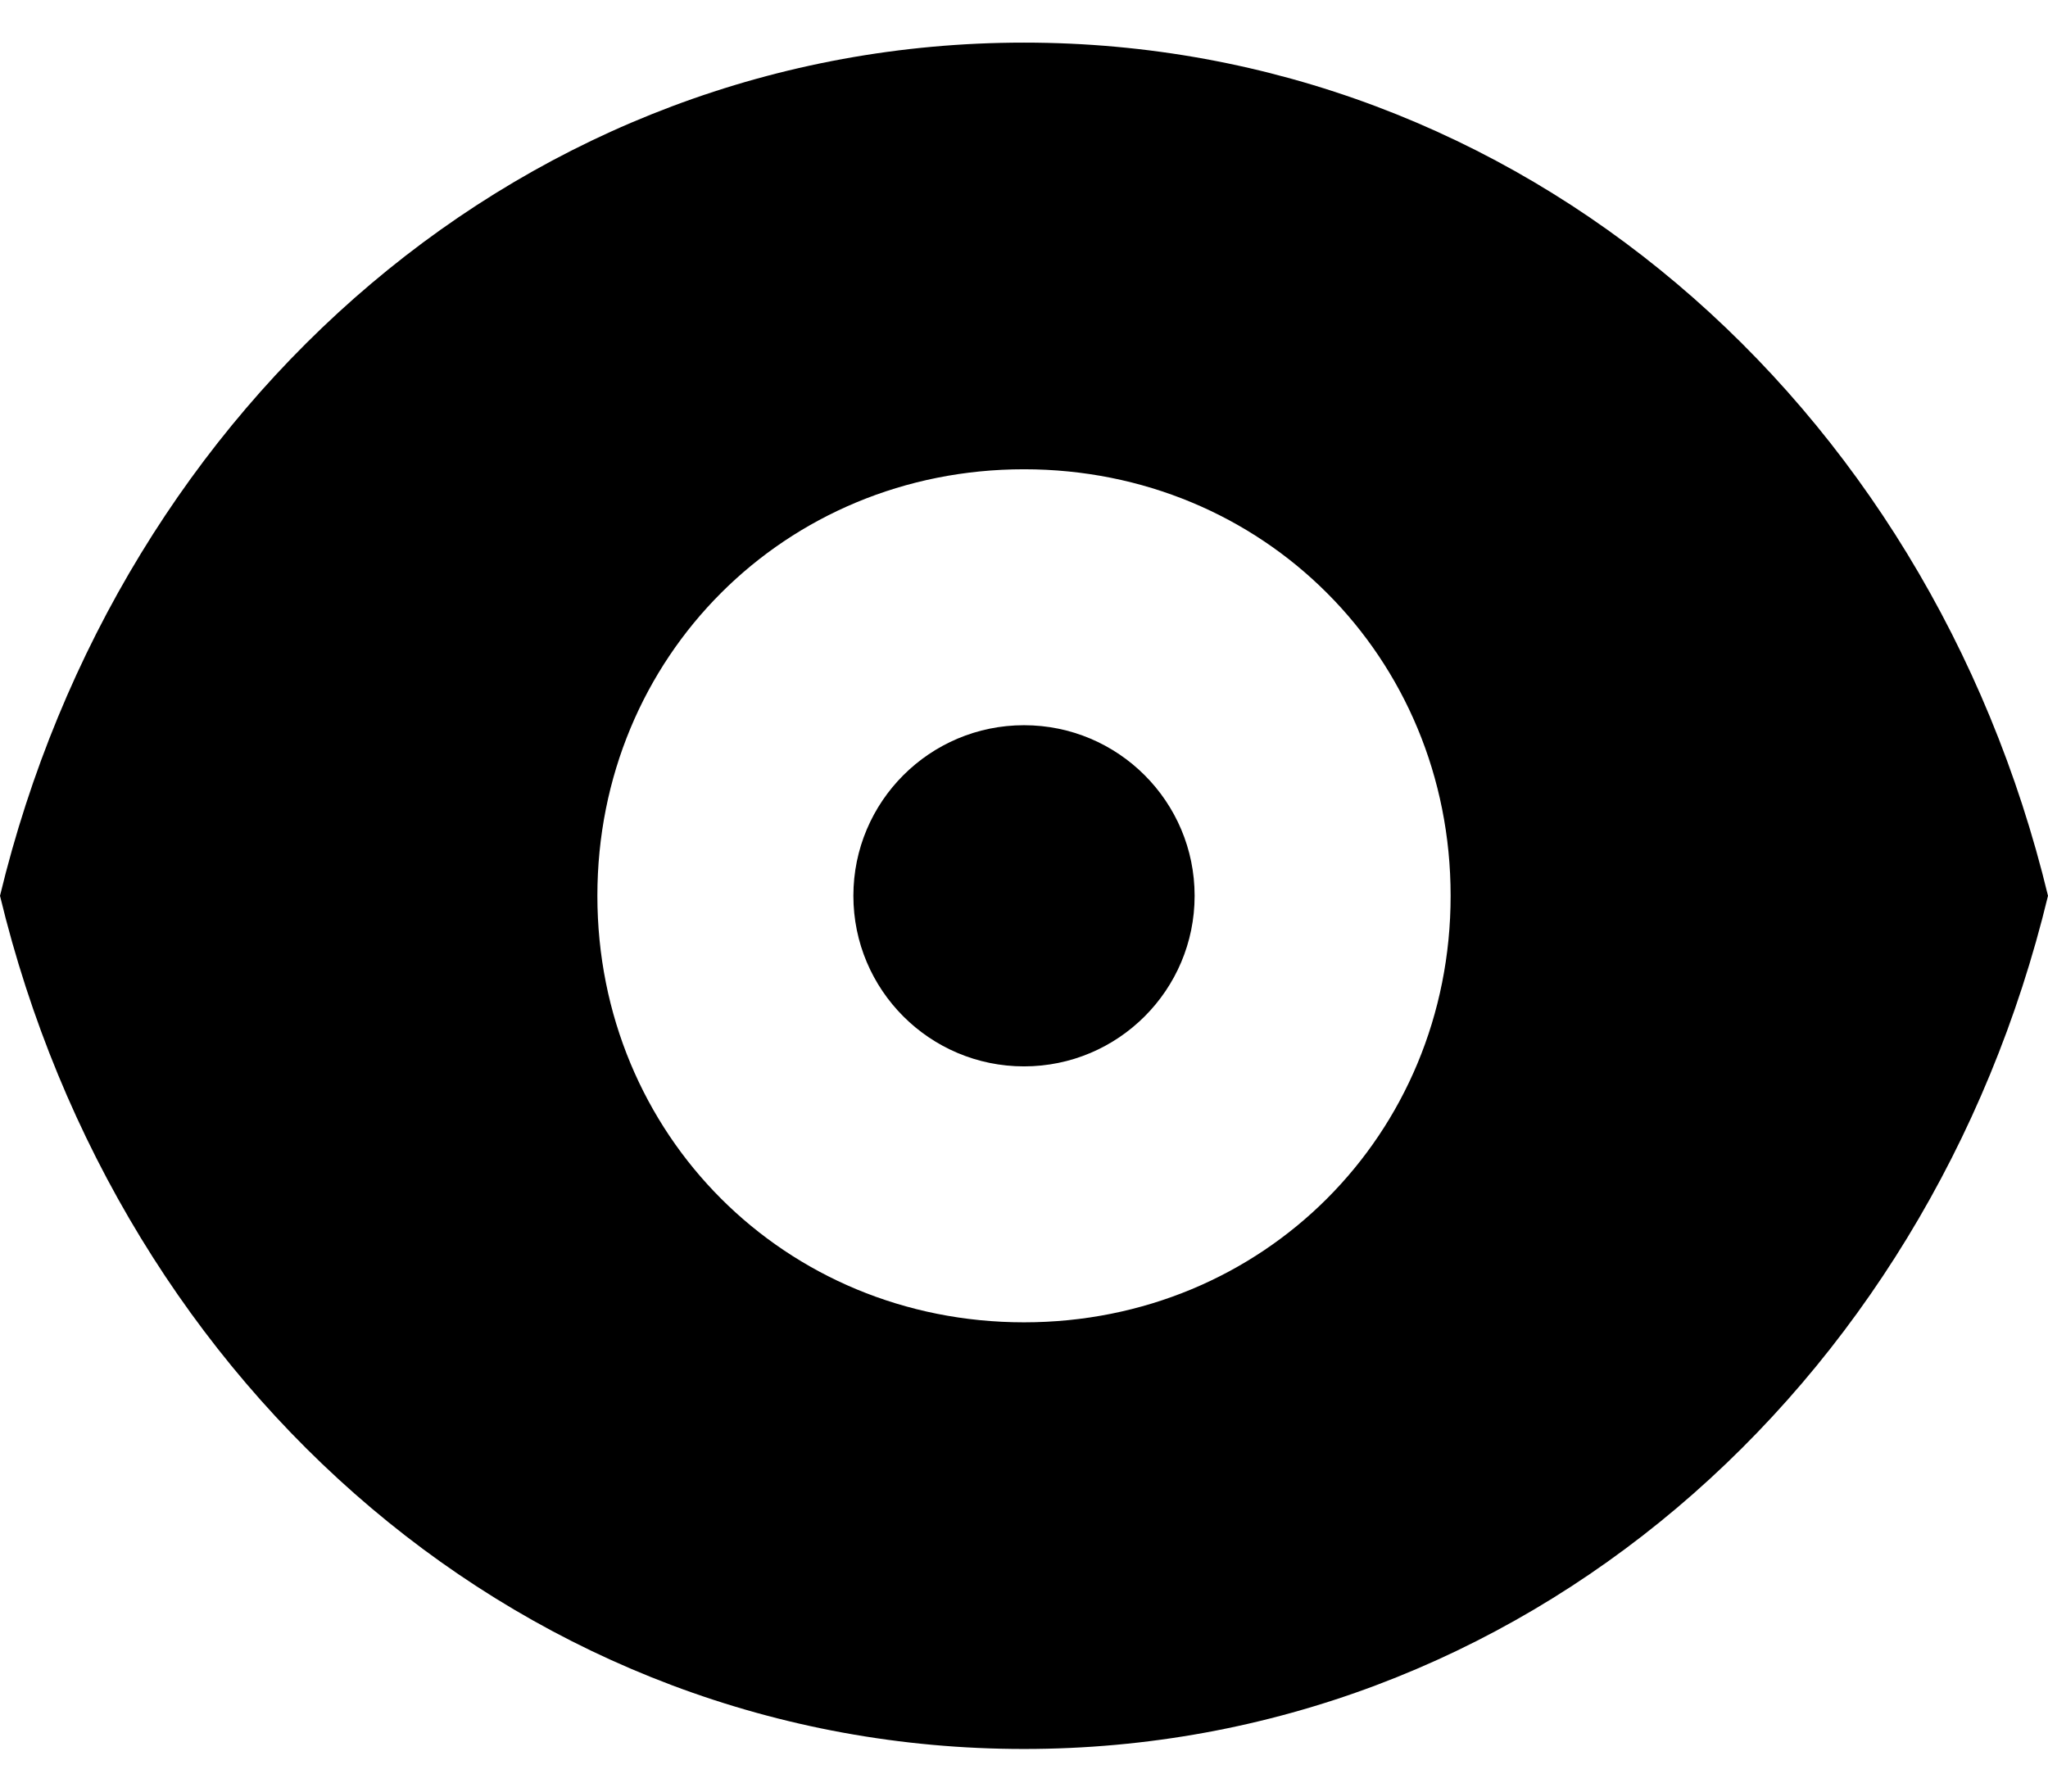
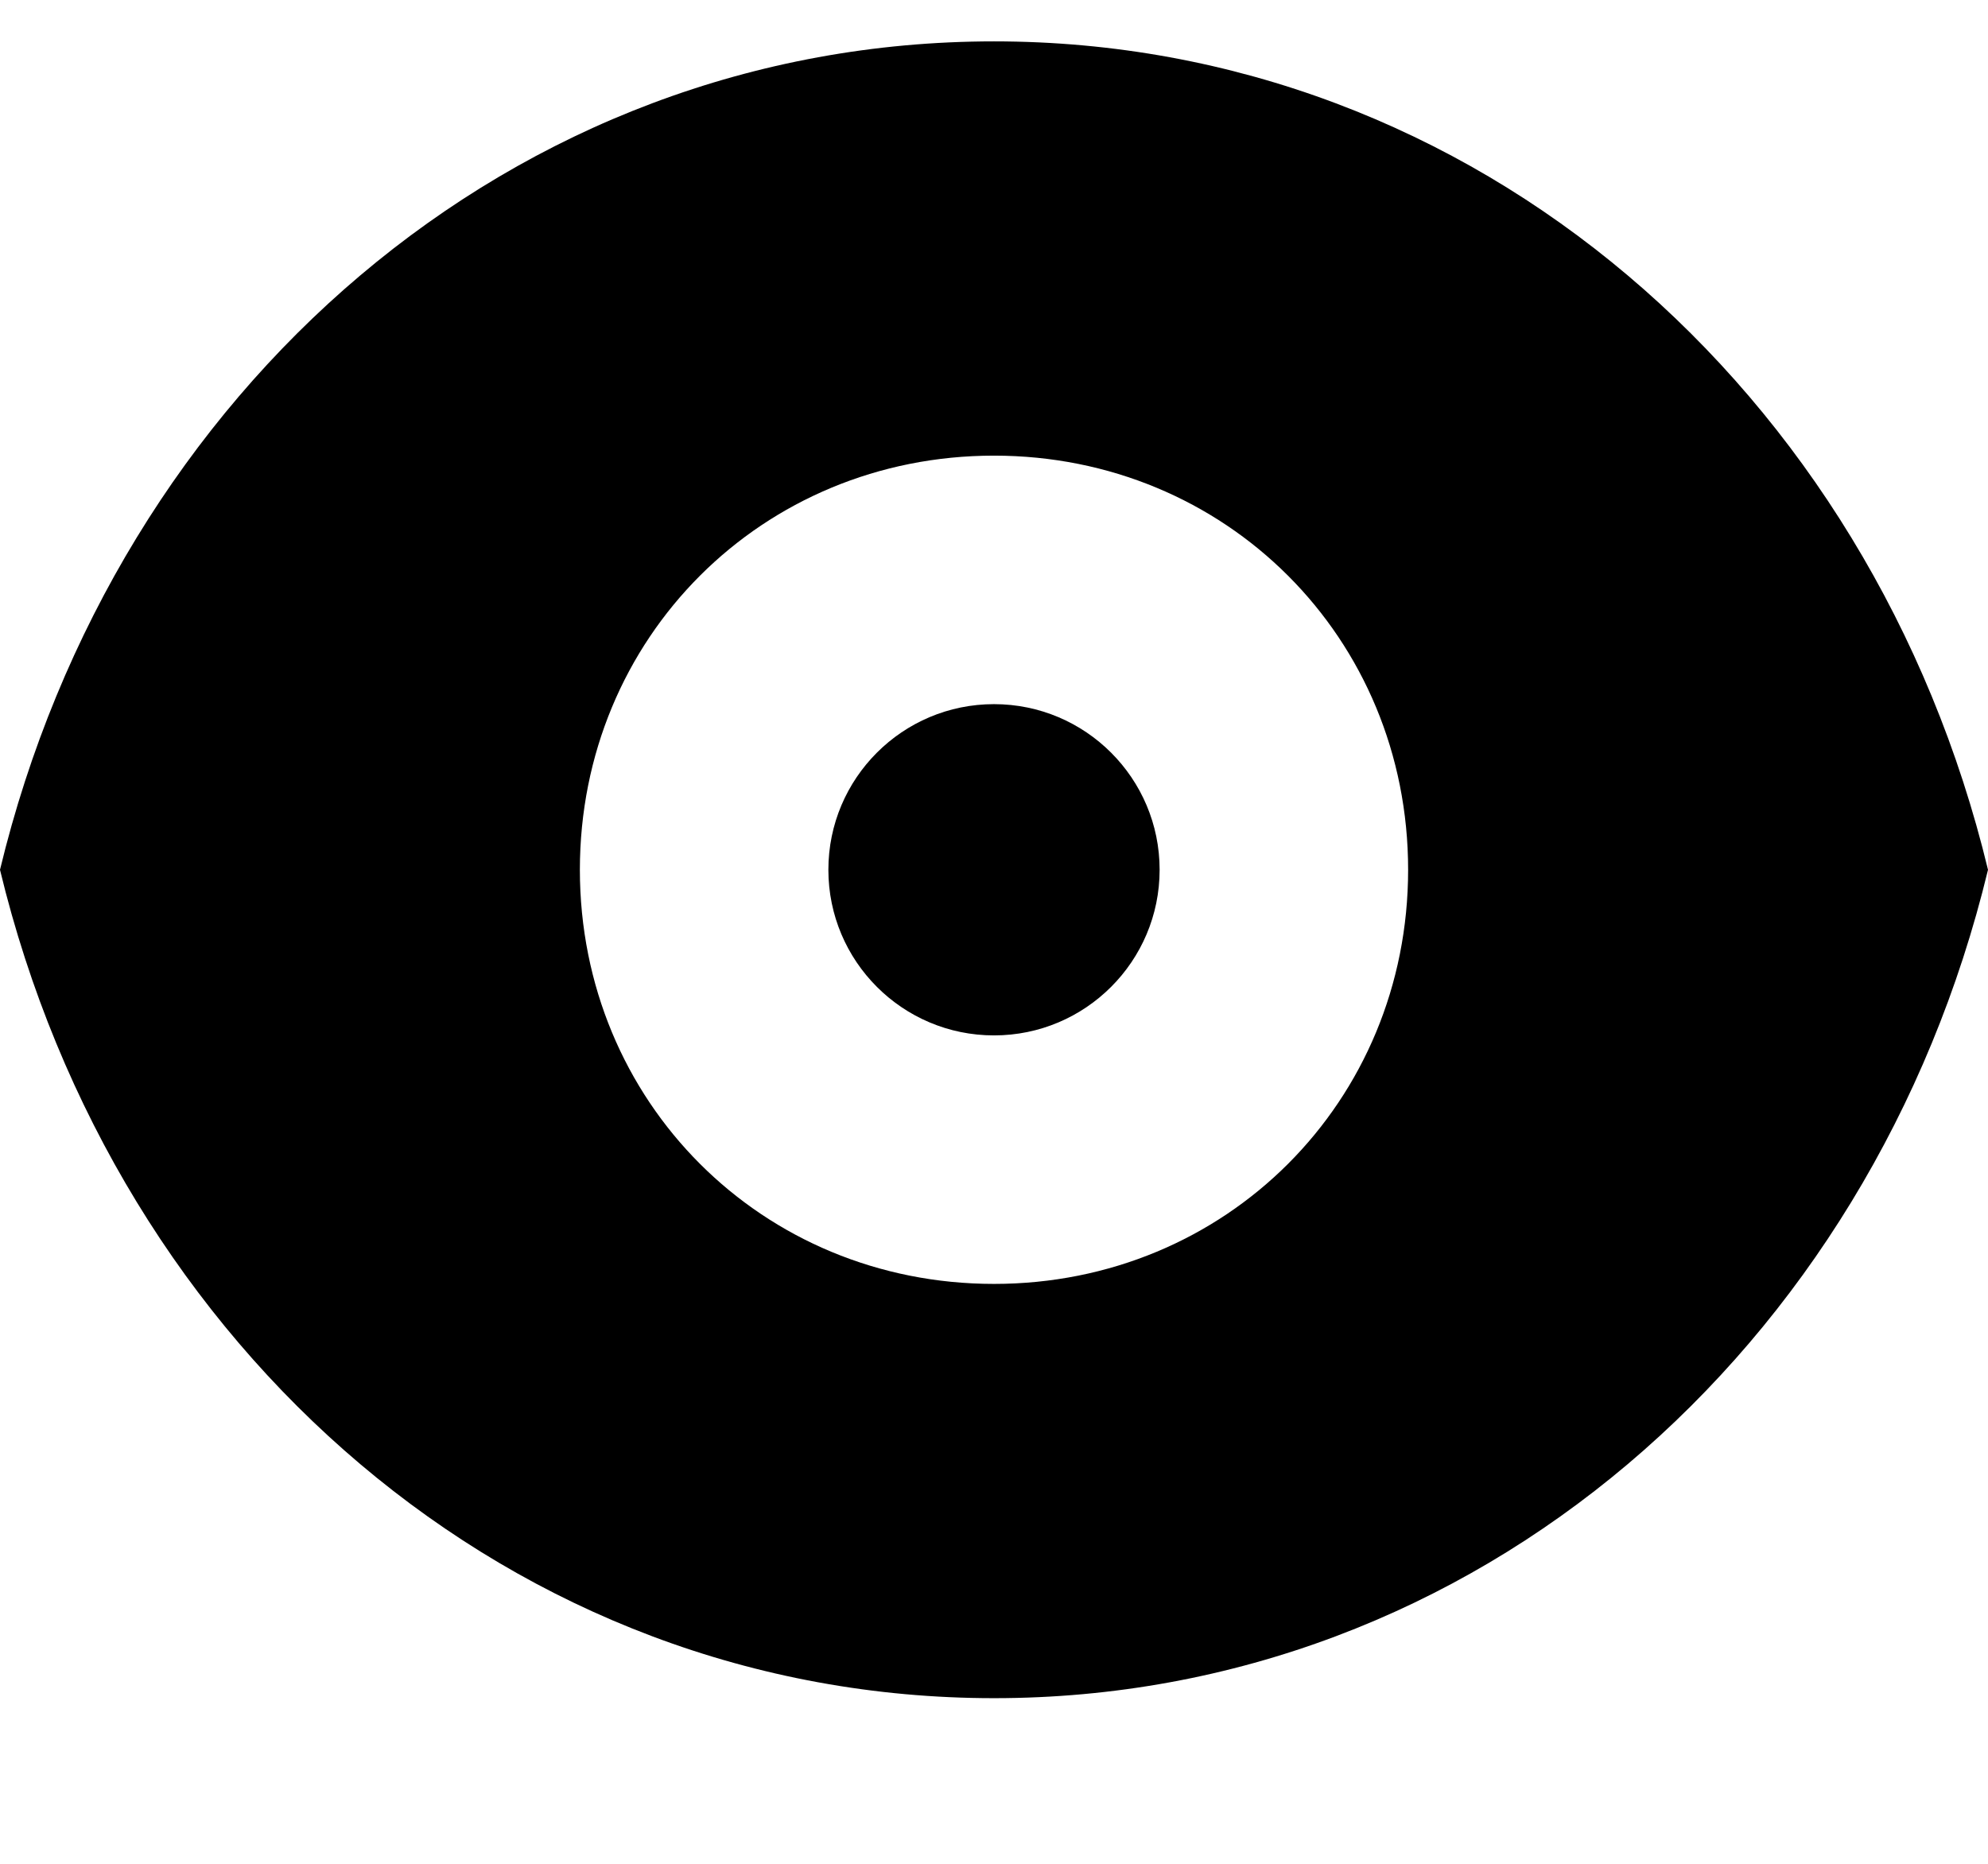
- <svg xmlns="http://www.w3.org/2000/svg" width="16" height="14" viewBox="0 0 16 14" fill="none">
+ <svg xmlns="http://www.w3.org/2000/svg" viewBox="0 0 16 15" fill="none">
  <path fill-rule="evenodd" clip-rule="evenodd" d="M0 7C0.933 3.133 4.133 0.333 8 0.333C11.867 0.333 15.067 3.133 16 7C15.067 10.867 11.867 13.667 8 13.667C4.133 13.667 0.933 10.867 0 7ZM4.667 7C4.667 8.867 6.133 10.333 8 10.333C9.867 10.333 11.333 8.867 11.333 7C11.333 5.133 9.867 3.667 8 3.667C6.133 3.667 4.667 5.133 4.667 7ZM9.333 7C9.333 7.736 8.736 8.333 8 8.333C7.264 8.333 6.667 7.736 6.667 7C6.667 6.264 7.264 5.667 8 5.667C8.736 5.667 9.333 6.264 9.333 7Z" fill="black" />
</svg>
